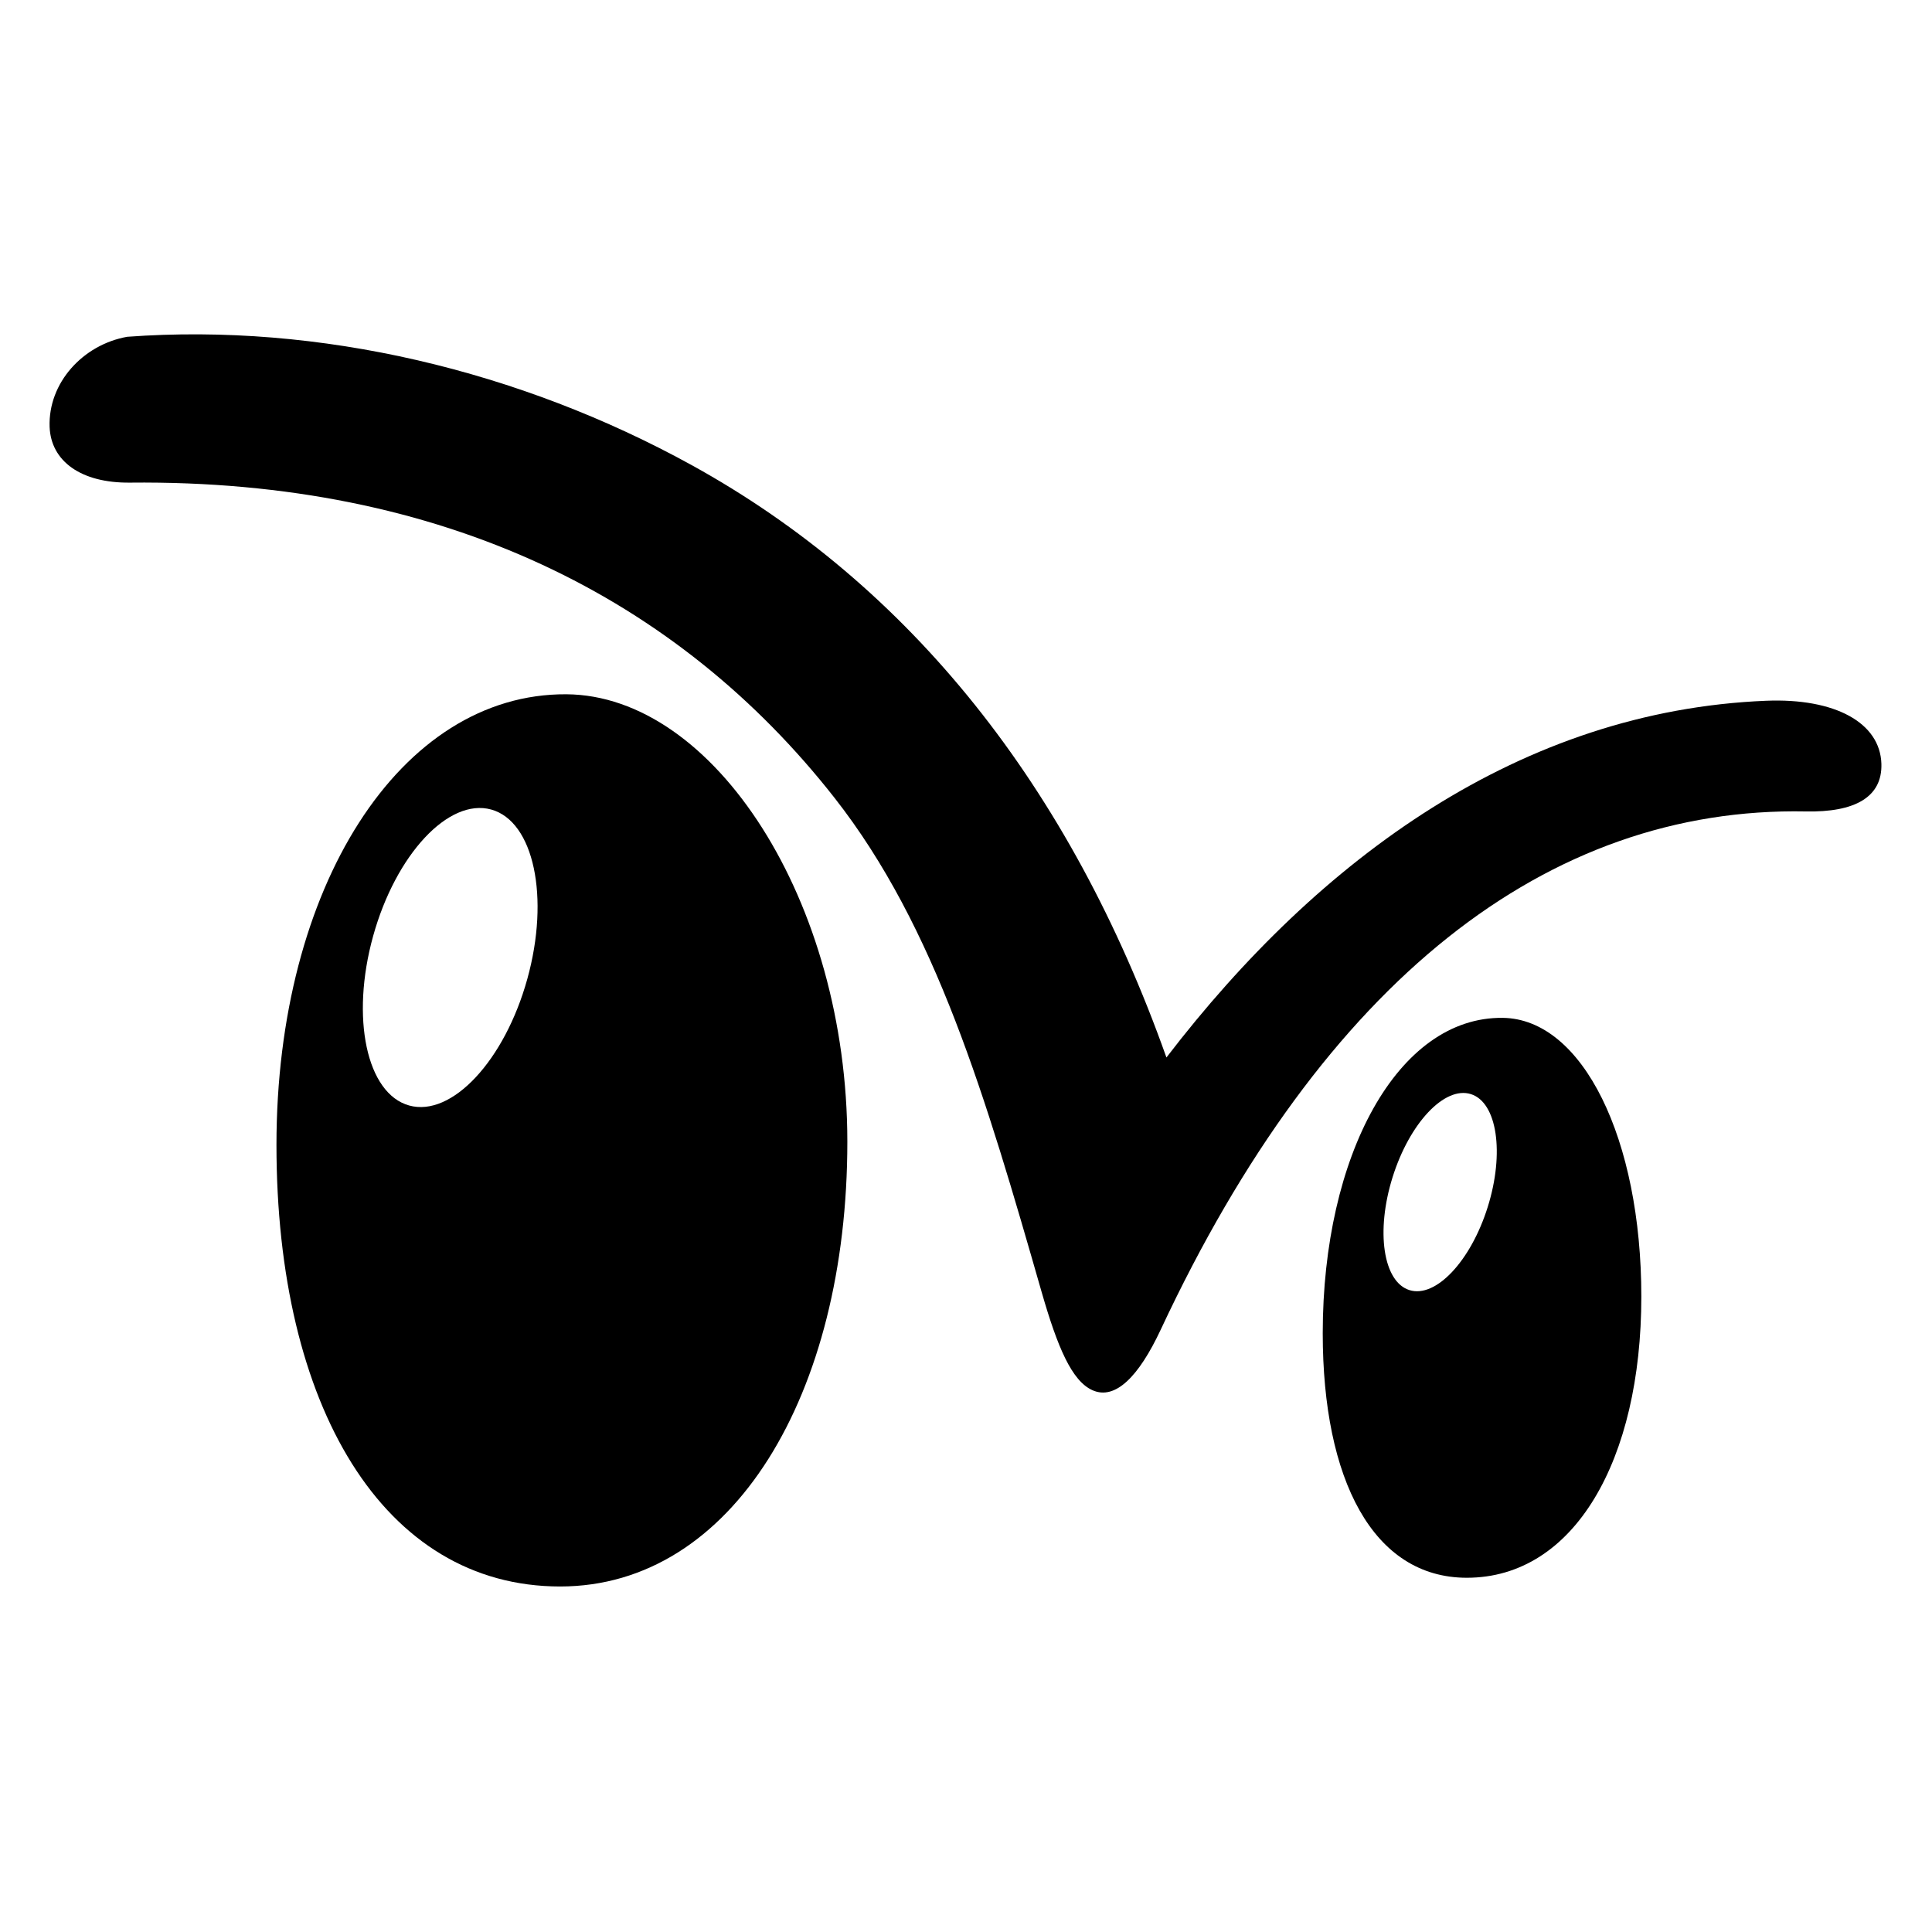
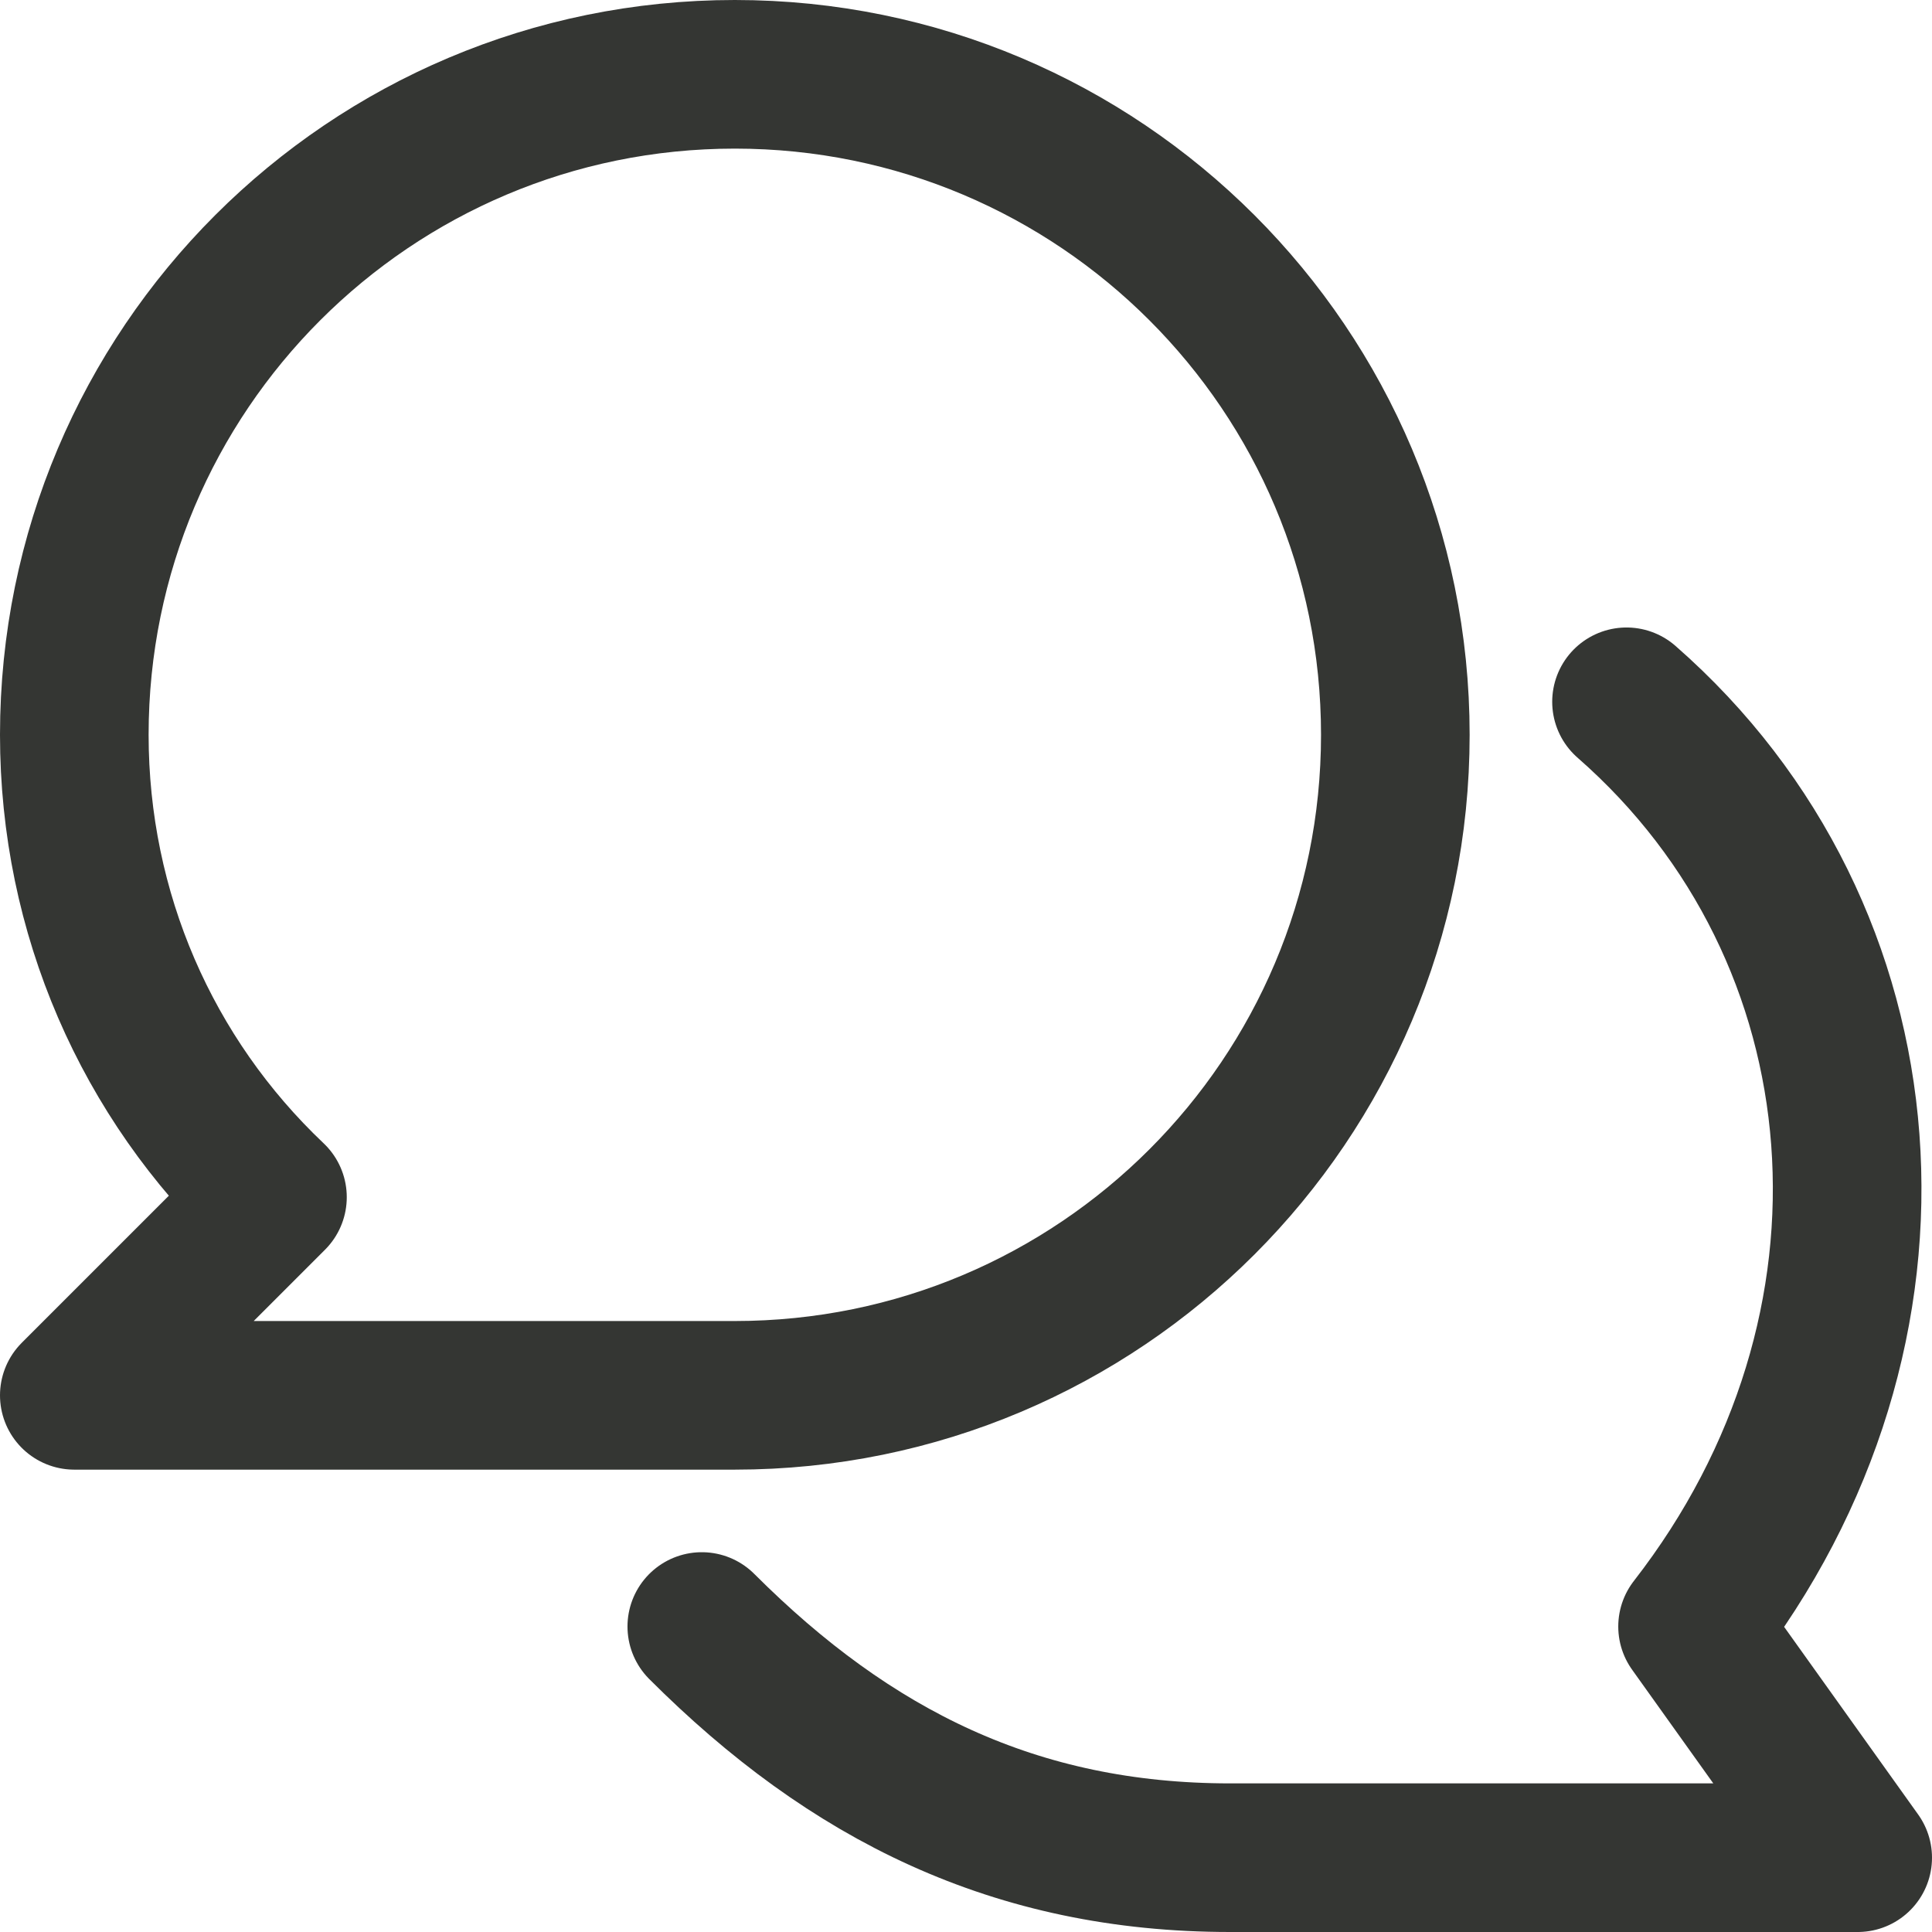
- <svg xmlns="http://www.w3.org/2000/svg" width="32" height="32" viewBox="250 110 775 775" role="img" aria-labelledby="title desc">
+ <svg xmlns="http://www.w3.org/2000/svg" width="32" height="32" viewBox="9.75 10.75 58.5 58.5" fill="none" role="img" aria-labelledby="title desc">
  <style>
    @media (prefers-color-scheme: dark) {
-       path { fill: #f4f0e6; }
+       path { stroke: #f4f0e6; }
    }
  </style>
-   <path fill="#000000" d="M301 245.1C378.2 239.4 458.7 258.7 527.5 296.6c87.6 48.3 151.8 128.9 190.4 237.6 61.5-80.2 142.4-139.1 240.6-143.1 27.6-1.1 45.7 8.8 46.2 25.3.4 13.4-10.7 19.5-30.3 19.1-103.5-2-193.2 67.6-258.8 207.9-8.8 18.8-18.2 28.3-27.3 24.3-8.4-3.7-14.1-17.4-20.4-39.2-22.5-78.5-42.5-146.6-83.1-198.4-62.7-80-156.8-127.8-282.7-126.5-19.6.2-31.7-8.6-32.2-22.4-.6-17.6 13.3-32.9 31.1-36.1Z" />
-   <path fill="#000000" fill-rule="evenodd" clip-rule="evenodd" d="M477.2 388.5c-66.8-.4-116.3 77.5-116.3 180.8 0 104.7 42.8 177.1 113.8 177.1 69.1 0 115.2-76.9 115.2-178.4 0-96.7-53.5-179.1-112.7-179.5ZM461.53 502.68C452.44 535.46 431.22 558.2 414.14 553.46C397.05 548.72 390.58 518.31 399.67 485.52C408.76 452.74 429.98 430 447.06 434.74C464.15 439.48 470.62 469.89 461.53 502.68Z" />
-   <path fill="#000000" fill-rule="evenodd" clip-rule="evenodd" d="M852.8 518.3c-42.1-.5-72.2 55.2-72.2 126.5 0 58.8 20.2 98.1 57.8 98.1 43.1 0 70-47.2 70-112.8 0-63.2-23.5-111.4-55.6-111.8ZM846.78 594.18C839.98 615.89 825.92 630.82 815.38 627.51C804.84 624.21 801.81 603.93 808.62 582.22C815.42 560.51 829.48 545.58 840.02 548.89C850.56 552.19 853.59 572.47 846.78 594.18Z" />
+   <g stroke="#343633" stroke-width="4.5" stroke-linecap="round" stroke-linejoin="round">
+     <path d="M 59 32 C 67 39 68 51 61 60 L 66 67 H 47 C 40.5 67 35.5 64.5 31 60" />
+     <path d="M 18 47 C 14.2 43.4 12 38.4 12 33 C 12 21.95 20.95 13 32 13 C 43.05 13 52 21.95 52 33 C 52 44.05 43.05 53 32 53 H 12 Z" />
+   </g>
</svg>
